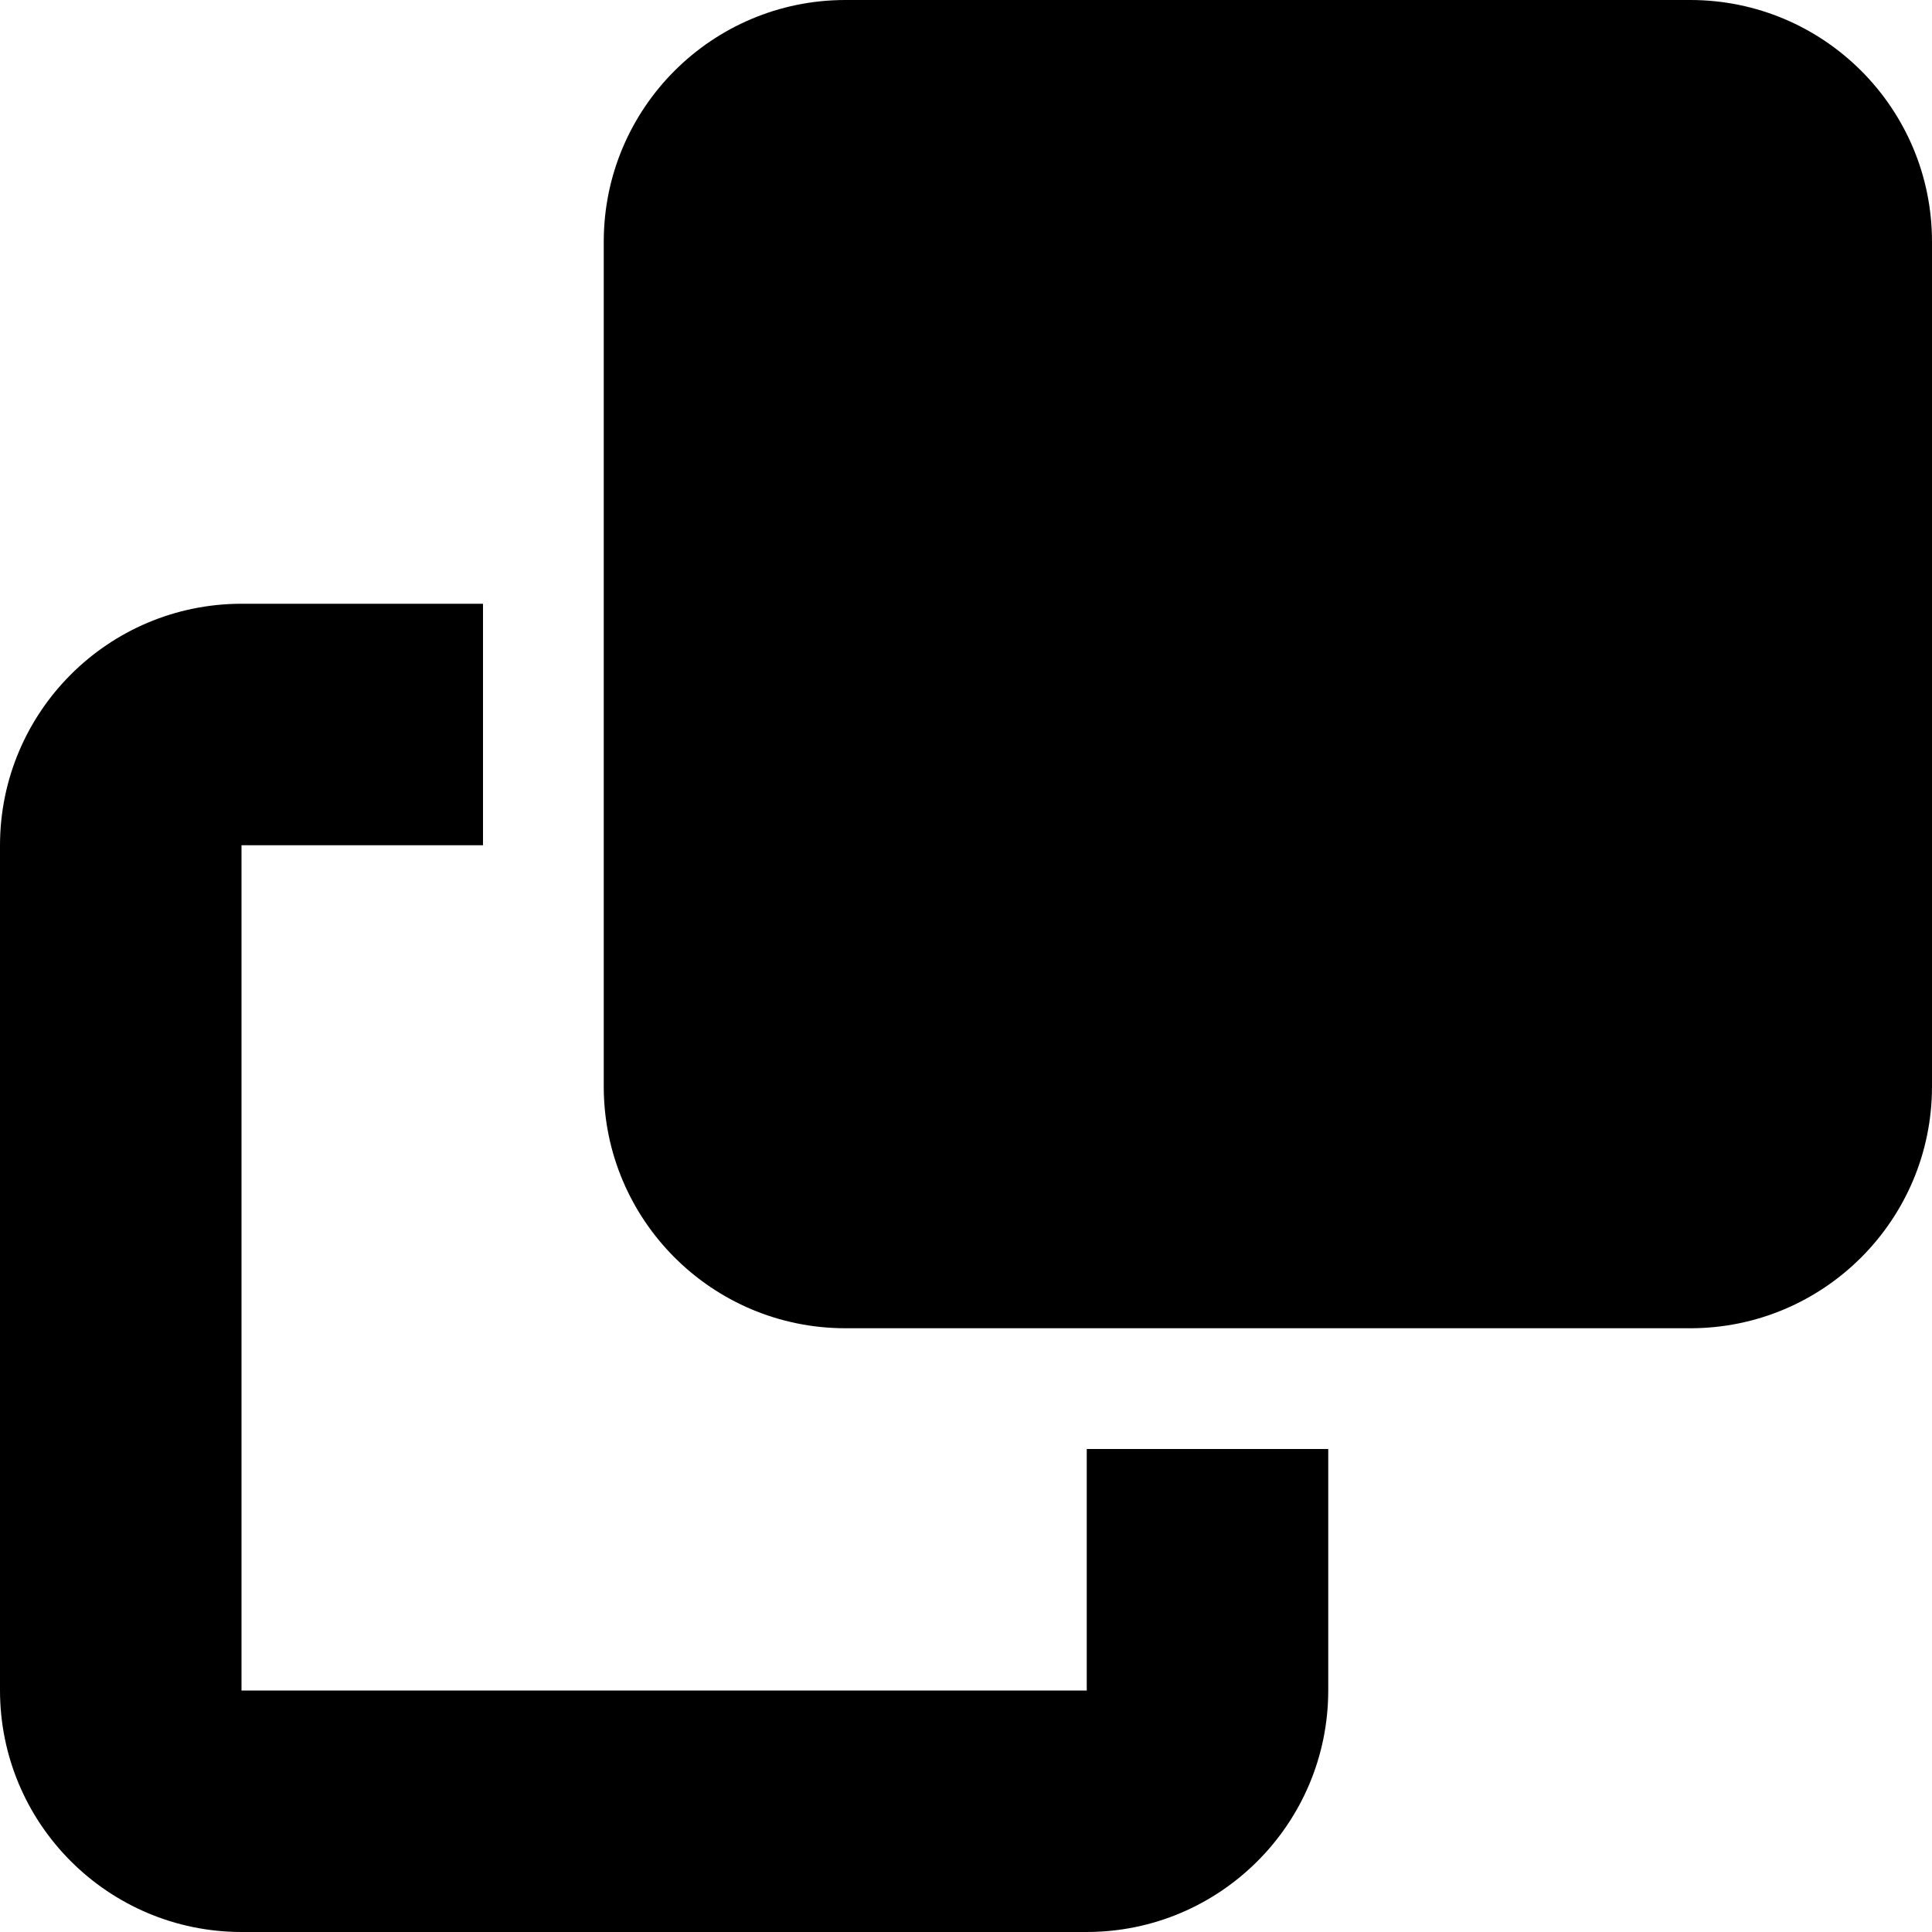
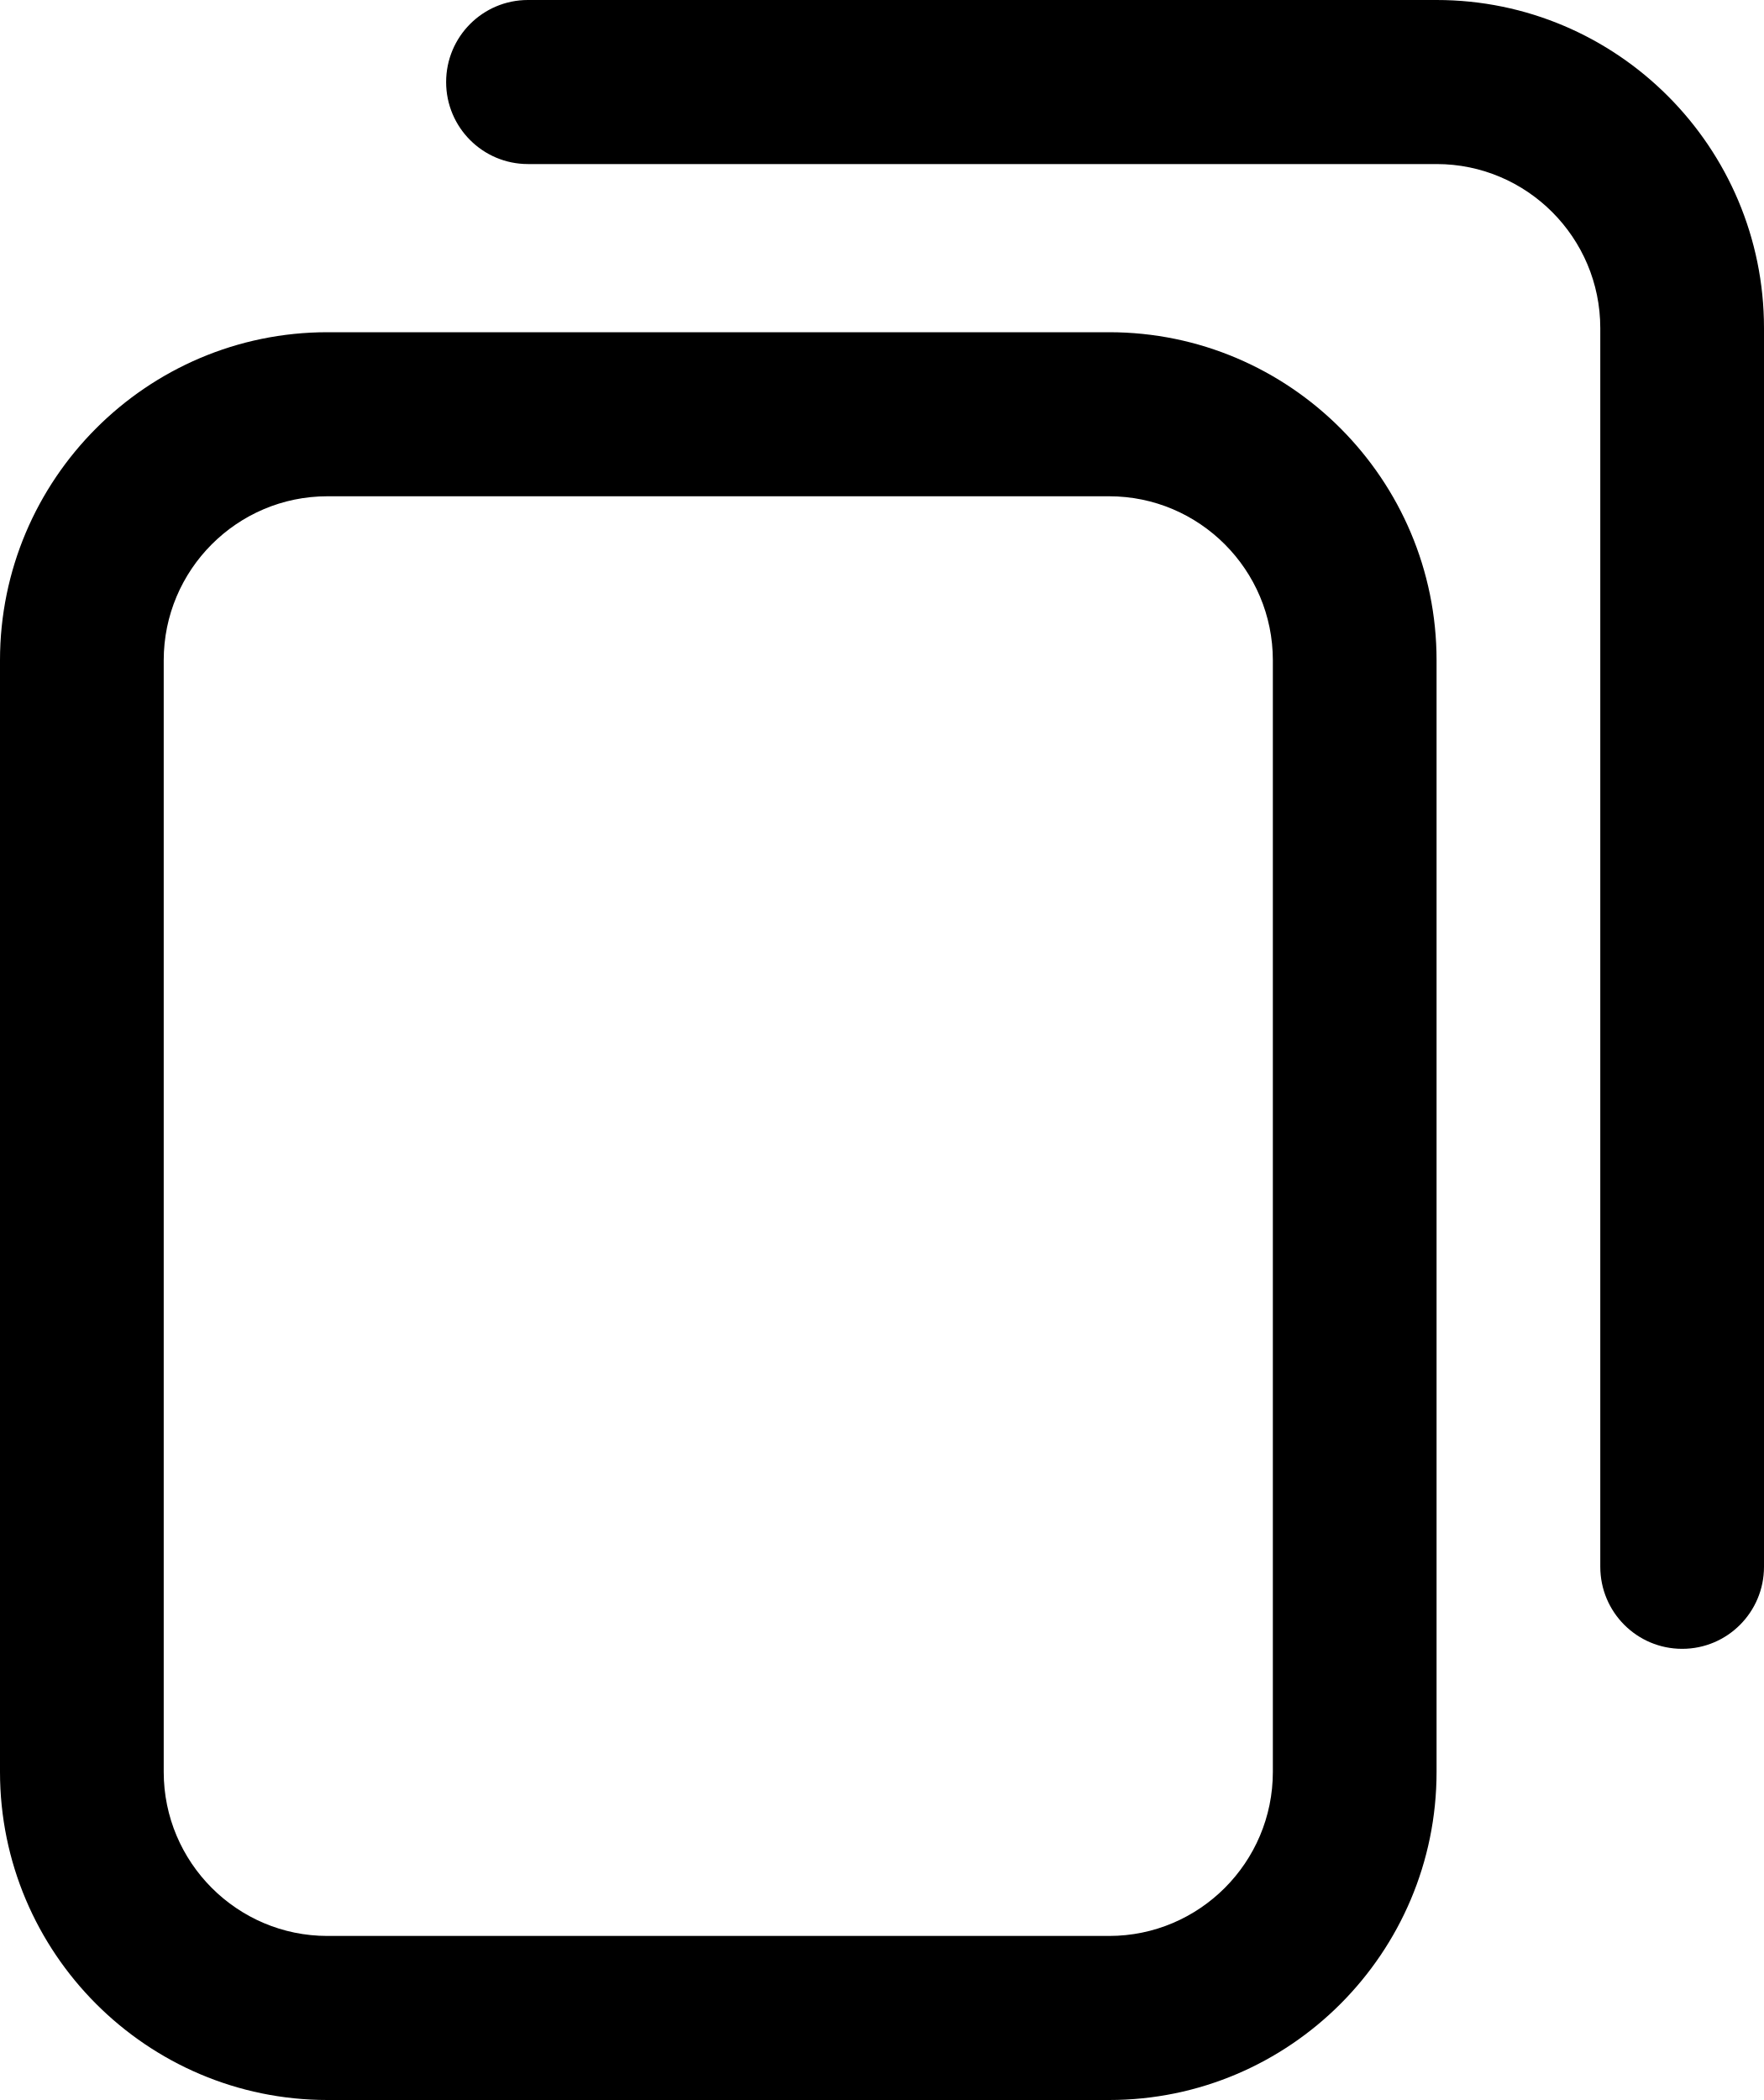
- <svg xmlns="http://www.w3.org/2000/svg" width="50" height="50" viewBox="0 0 50 50">
+ <svg xmlns="http://www.w3.org/2000/svg" width="21" height="25" viewBox="0 0 21 25" fill="none">
+   <g clip-path="url(#clip0_1_2)">
+     <rect width="21" height="25" fill="white" />
+     <path d="M13.204 25H3.898C1.749 25 0 23.248 0 21.094V7.861C0 5.707 1.749 3.955 3.898 3.955H13.204C15.354 3.955 17.102 5.707 17.102 7.861V21.094C17.102 23.248 15.354 25 13.204 25ZM3.898 5.908C2.823 5.908 1.949 6.784 1.949 7.861V21.094C1.949 22.171 2.823 23.047 3.898 23.047H13.204C14.279 23.047 15.153 22.171 15.153 21.094V7.861C15.153 6.784 14.279 5.908 13.204 5.908H3.898ZM21 18.652V3.906C21 1.752 19.252 0 17.102 0H6.285C5.747 0 5.311 0.437 5.311 0.977C5.311 1.516 5.747 1.953 6.285 1.953H17.102C18.177 1.953 19.051 2.829 19.051 3.906V18.652C19.051 19.192 19.487 19.629 20.026 19.629C20.564 19.629 21 19.192 21 18.652Z" fill="black" />
+   </g>
  <defs>
-     <style>.a{clip-path:url(#b);}.b{fill:#fff;}</style>
-     <clipPath id="b">
-       <rect width="50" height="50" />
+     <clipPath id="clip0_1_2">
+       <rect width="21" height="25" fill="white" />
    </clipPath>
  </defs>
-   <g id="a" class="a">
-     <rect class="b" width="50" height="50" />
-     <path d="M21.875,0a6.256,6.256,0,0,0-6.25,6.25V28.125a6.256,6.256,0,0,0,6.25,6.25H43.75A6.256,6.256,0,0,0,50,28.125V6.25A6.256,6.256,0,0,0,43.75,0ZM6.25,15.625A6.256,6.256,0,0,0,0,21.875V43.75A6.256,6.256,0,0,0,6.25,50H28.125a6.256,6.256,0,0,0,6.25-6.25V37.5h-6.25v6.25H6.25V21.875H12.5v-6.25Z" />
-   </g>
</svg>
